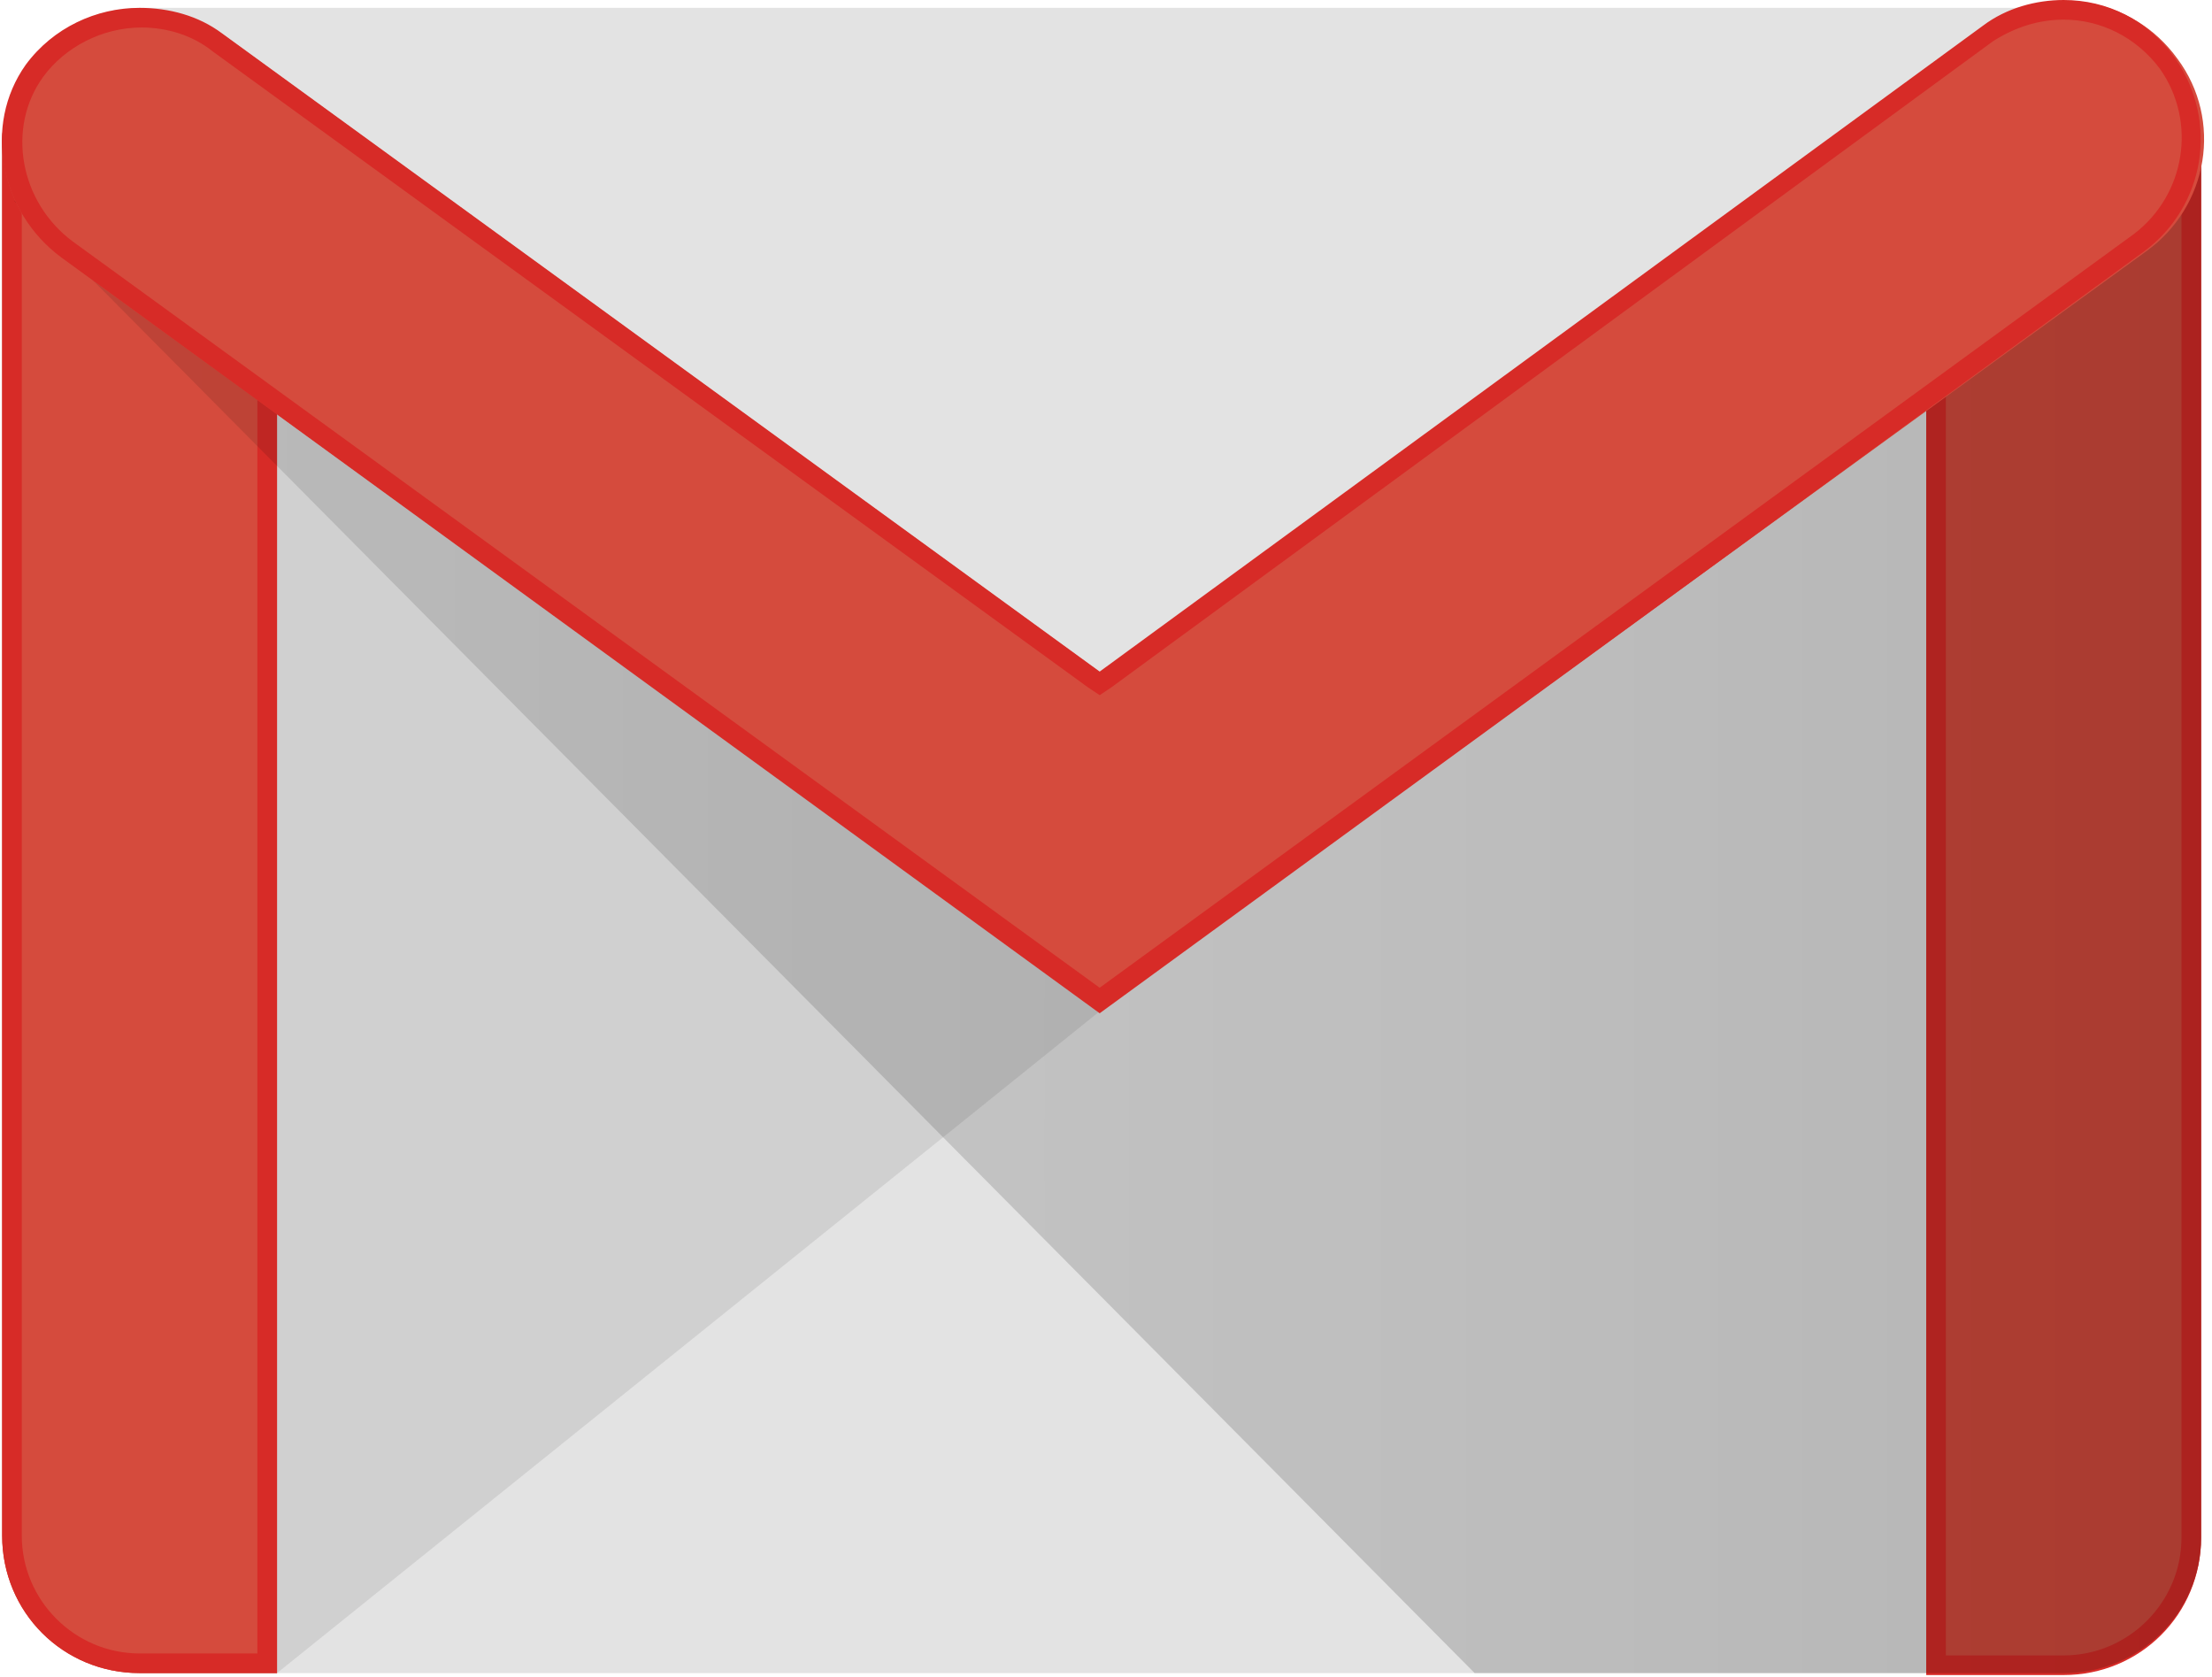
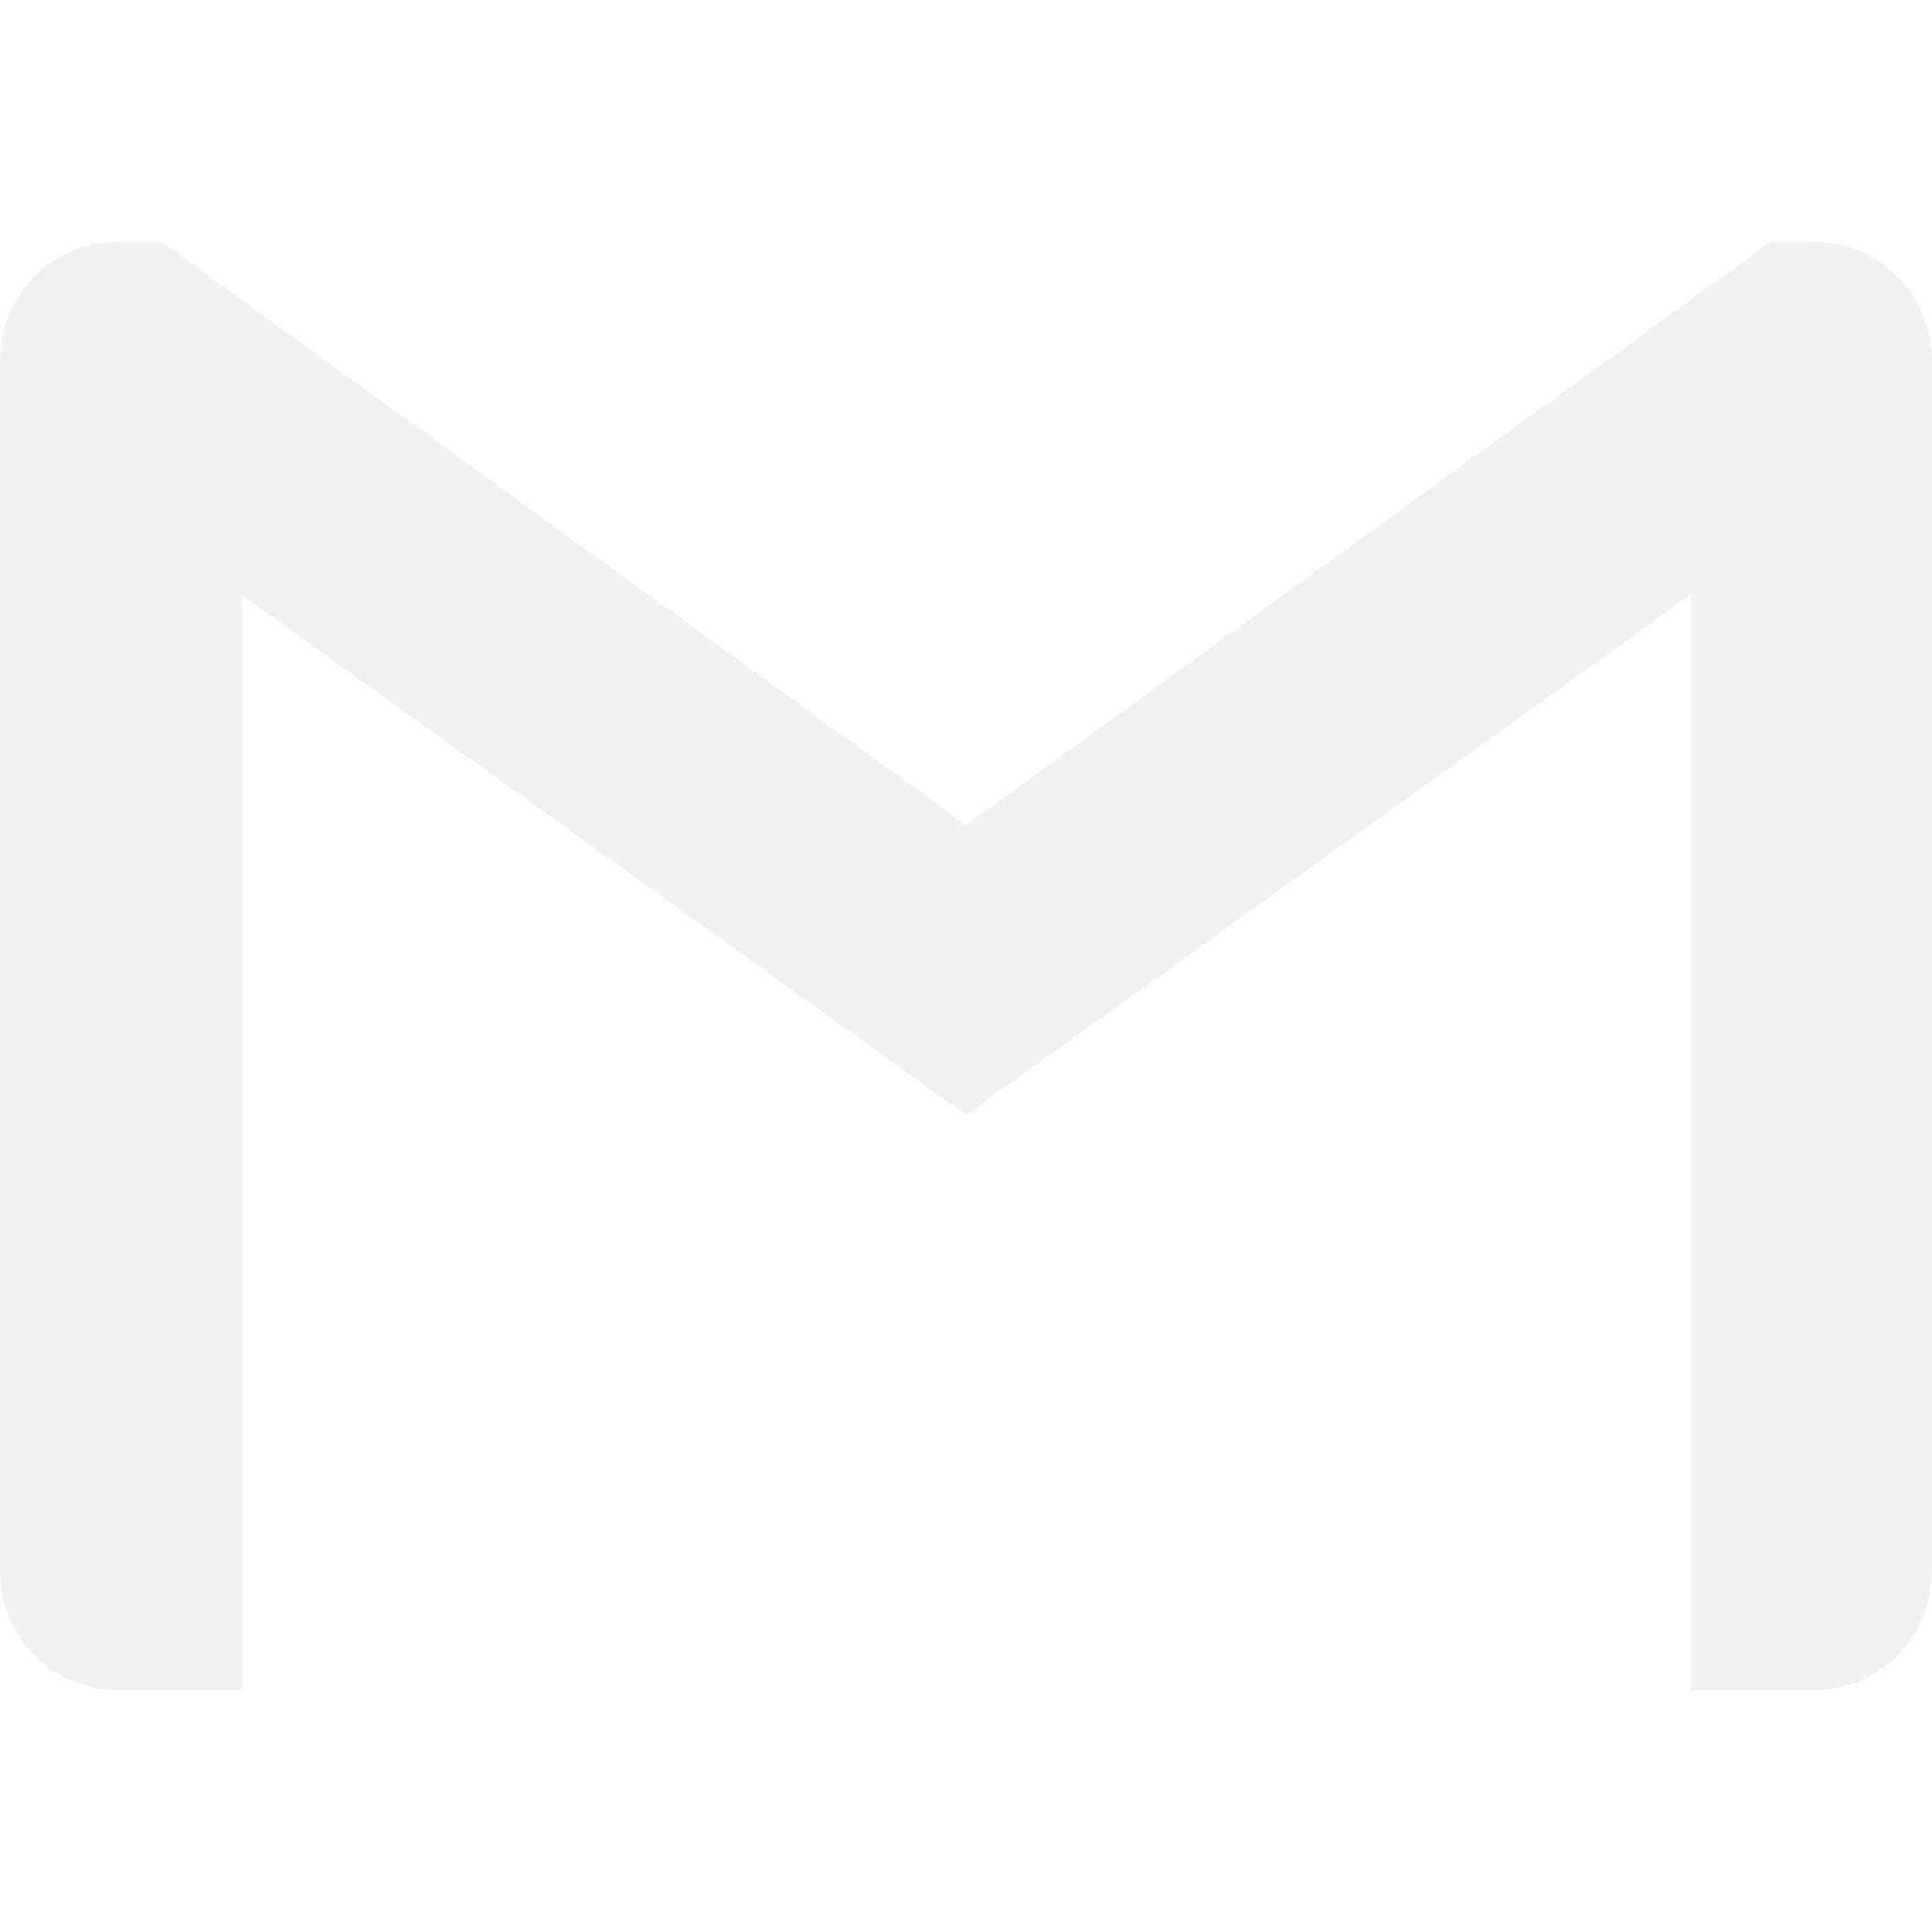
- <svg xmlns="http://www.w3.org/2000/svg" width="256px" height="194px" viewBox="0 0 256 194" version="1.1" preserveAspectRatio="xMidYMid">
-   <defs>
-     <linearGradient x1="0.004%" y1="49.998%" x2="100.032%" y2="49.998%" id="linearGradient-1">
-       <stop stop-color="#000000" stop-opacity="0.1" offset="0%" />
-       <stop stop-color="#000000" stop-opacity="0.2" offset="100%" />
-     </linearGradient>
-   </defs>
-   <g>
-     <path d="M238.834,193.595 L16.154,193.595 C7.52,193.595 0.249,186.551 0.249,177.689 L0.249,16.815 C0.249,8.18 7.292,0.909 16.154,0.909 L238.834,0.909 C247.468,0.909 254.74,7.953 254.74,16.815 L254.74,177.689 C254.74,186.551 247.696,193.595 238.834,193.595 L238.834,193.595 Z" fill="#E3E3E3" />
-     <path d="M32.06,193.595 L127.267,117.02 L127.949,112.93 L29.788,42.264 L29.56,190.187 L32.06,193.595 Z" opacity="0.1" fill="#231F20" />
-     <path d="M16.154,193.595 C7.292,193.595 0.249,186.551 0.249,177.689 L0.249,16.587 C0.249,7.726 7.292,6.135 16.154,6.135 C25.016,6.135 32.06,7.953 32.06,16.587 L32.06,193.595 L16.154,193.595 L16.154,193.595 Z" fill="#D54B3D" />
-     <path d="M16.154,8.407 C27.515,8.407 29.788,11.816 29.788,16.587 L29.788,191.323 L16.154,191.323 C8.656,191.323 2.521,185.188 2.521,177.689 L2.521,16.587 C2.521,11.588 4.793,8.407 16.154,8.407 L16.154,8.407 Z M16.154,6.135 C7.292,6.135 0.249,7.953 0.249,16.587 L0.249,177.689 C0.249,186.551 7.292,193.595 16.154,193.595 L32.06,193.595 L32.06,16.587 C32.06,7.726 25.016,6.135 16.154,6.135 L16.154,6.135 L16.154,6.135 Z" fill="#D72B27" />
-     <path d="M238.834,193.595 L222.928,193.595 L222.928,16.133 C222.928,7.271 229.972,6.135 238.834,6.135 C247.696,6.135 254.74,7.271 254.74,16.133 L254.74,177.917 C254.74,186.551 247.696,193.595 238.834,193.595 L238.834,193.595 Z" fill="#D54B3D" />
-     <path d="M238.834,8.407 C249.059,8.407 252.467,10.452 252.467,16.133 L252.467,177.917 C252.467,185.415 246.332,191.55 238.834,191.55 L225.2,191.55 L225.2,16.133 C225.2,10.225 228.609,8.407 238.834,8.407 L238.834,8.407 Z M238.834,6.135 C229.972,6.135 222.928,7.271 222.928,16.133 L222.928,193.822 L238.834,193.822 C247.696,193.822 254.74,186.778 254.74,177.917 L254.74,16.133 C254.74,7.271 247.696,6.135 238.834,6.135 L238.834,6.135 L238.834,6.135 Z" fill="#D72B27" />
-     <path d="M170.667,193.595 L1.58,23.195 L10.474,26.812 L128.176,111.567 L254.74,18.76 L254.74,177.917 C254.74,186.551 247.696,193.595 238.834,193.595 L170.667,193.595 Z" fill="url(#linearGradient-1)" />
-     <path d="M127.267,117.02 L7.065,29.766 C0.021,24.54 -2.024,14.542 3.202,7.498 C8.429,0.454 18.654,-1.136 25.925,4.09 L127.494,77.938 L229.745,3.181 C236.789,-2.045 246.787,-0.454 252.013,6.817 C257.239,13.861 255.649,23.859 248.377,29.085 L127.267,117.02 L127.267,117.02 Z" fill="#D54B3D" />
-     <path d="M238.834,2.272 L238.834,2.272 C243.151,2.272 247.241,4.317 249.968,7.953 C254.285,14.088 252.922,22.495 247.014,27.04 L127.267,114.294 L8.429,27.949 C2.294,23.404 0.703,14.77 5.02,8.862 C7.52,5.453 11.837,3.181 16.381,3.181 C19.335,3.181 22.289,4.09 24.562,5.908 L125.904,79.528 L127.267,80.437 L128.63,79.528 L230.654,4.772 C233.153,3.181 235.88,2.272 238.834,2.272 L238.834,2.272 Z M238.834,0 C235.653,0 232.244,0.909 229.518,2.954 L127.267,77.711 L25.698,3.863 C22.971,1.818 19.563,0.909 16.154,0.909 C11.155,0.909 6.156,3.181 2.975,7.498 C-2.024,14.542 0.021,24.54 7.065,29.766 L127.267,117.248 L248.15,29.085 C255.194,23.859 256.785,14.088 251.786,6.817 C248.605,2.272 243.833,0 238.834,0 L238.834,0 L238.834,0 Z" fill="#D72B27" />
-   </g>
+ <svg xmlns="http://www.w3.org/2000/svg" role="img" viewBox="0 0 24 24">
+   <path fill="#f1f1f1" d="M24 4.5v15c0 .85-.65 1.5-1.5 1.5H21V7.387l-9 6.463-9-6.463V21H1.5C.649 21 0 20.35 0 19.5v-15c0-.425.162-.8.431-1.068C.7 3.16 1.076 3 1.5 3H2l10 7.25L22 3h.5c.425 0 .8.162 1.069.432.27.268.431.643.431 1.068z" />
</svg>
